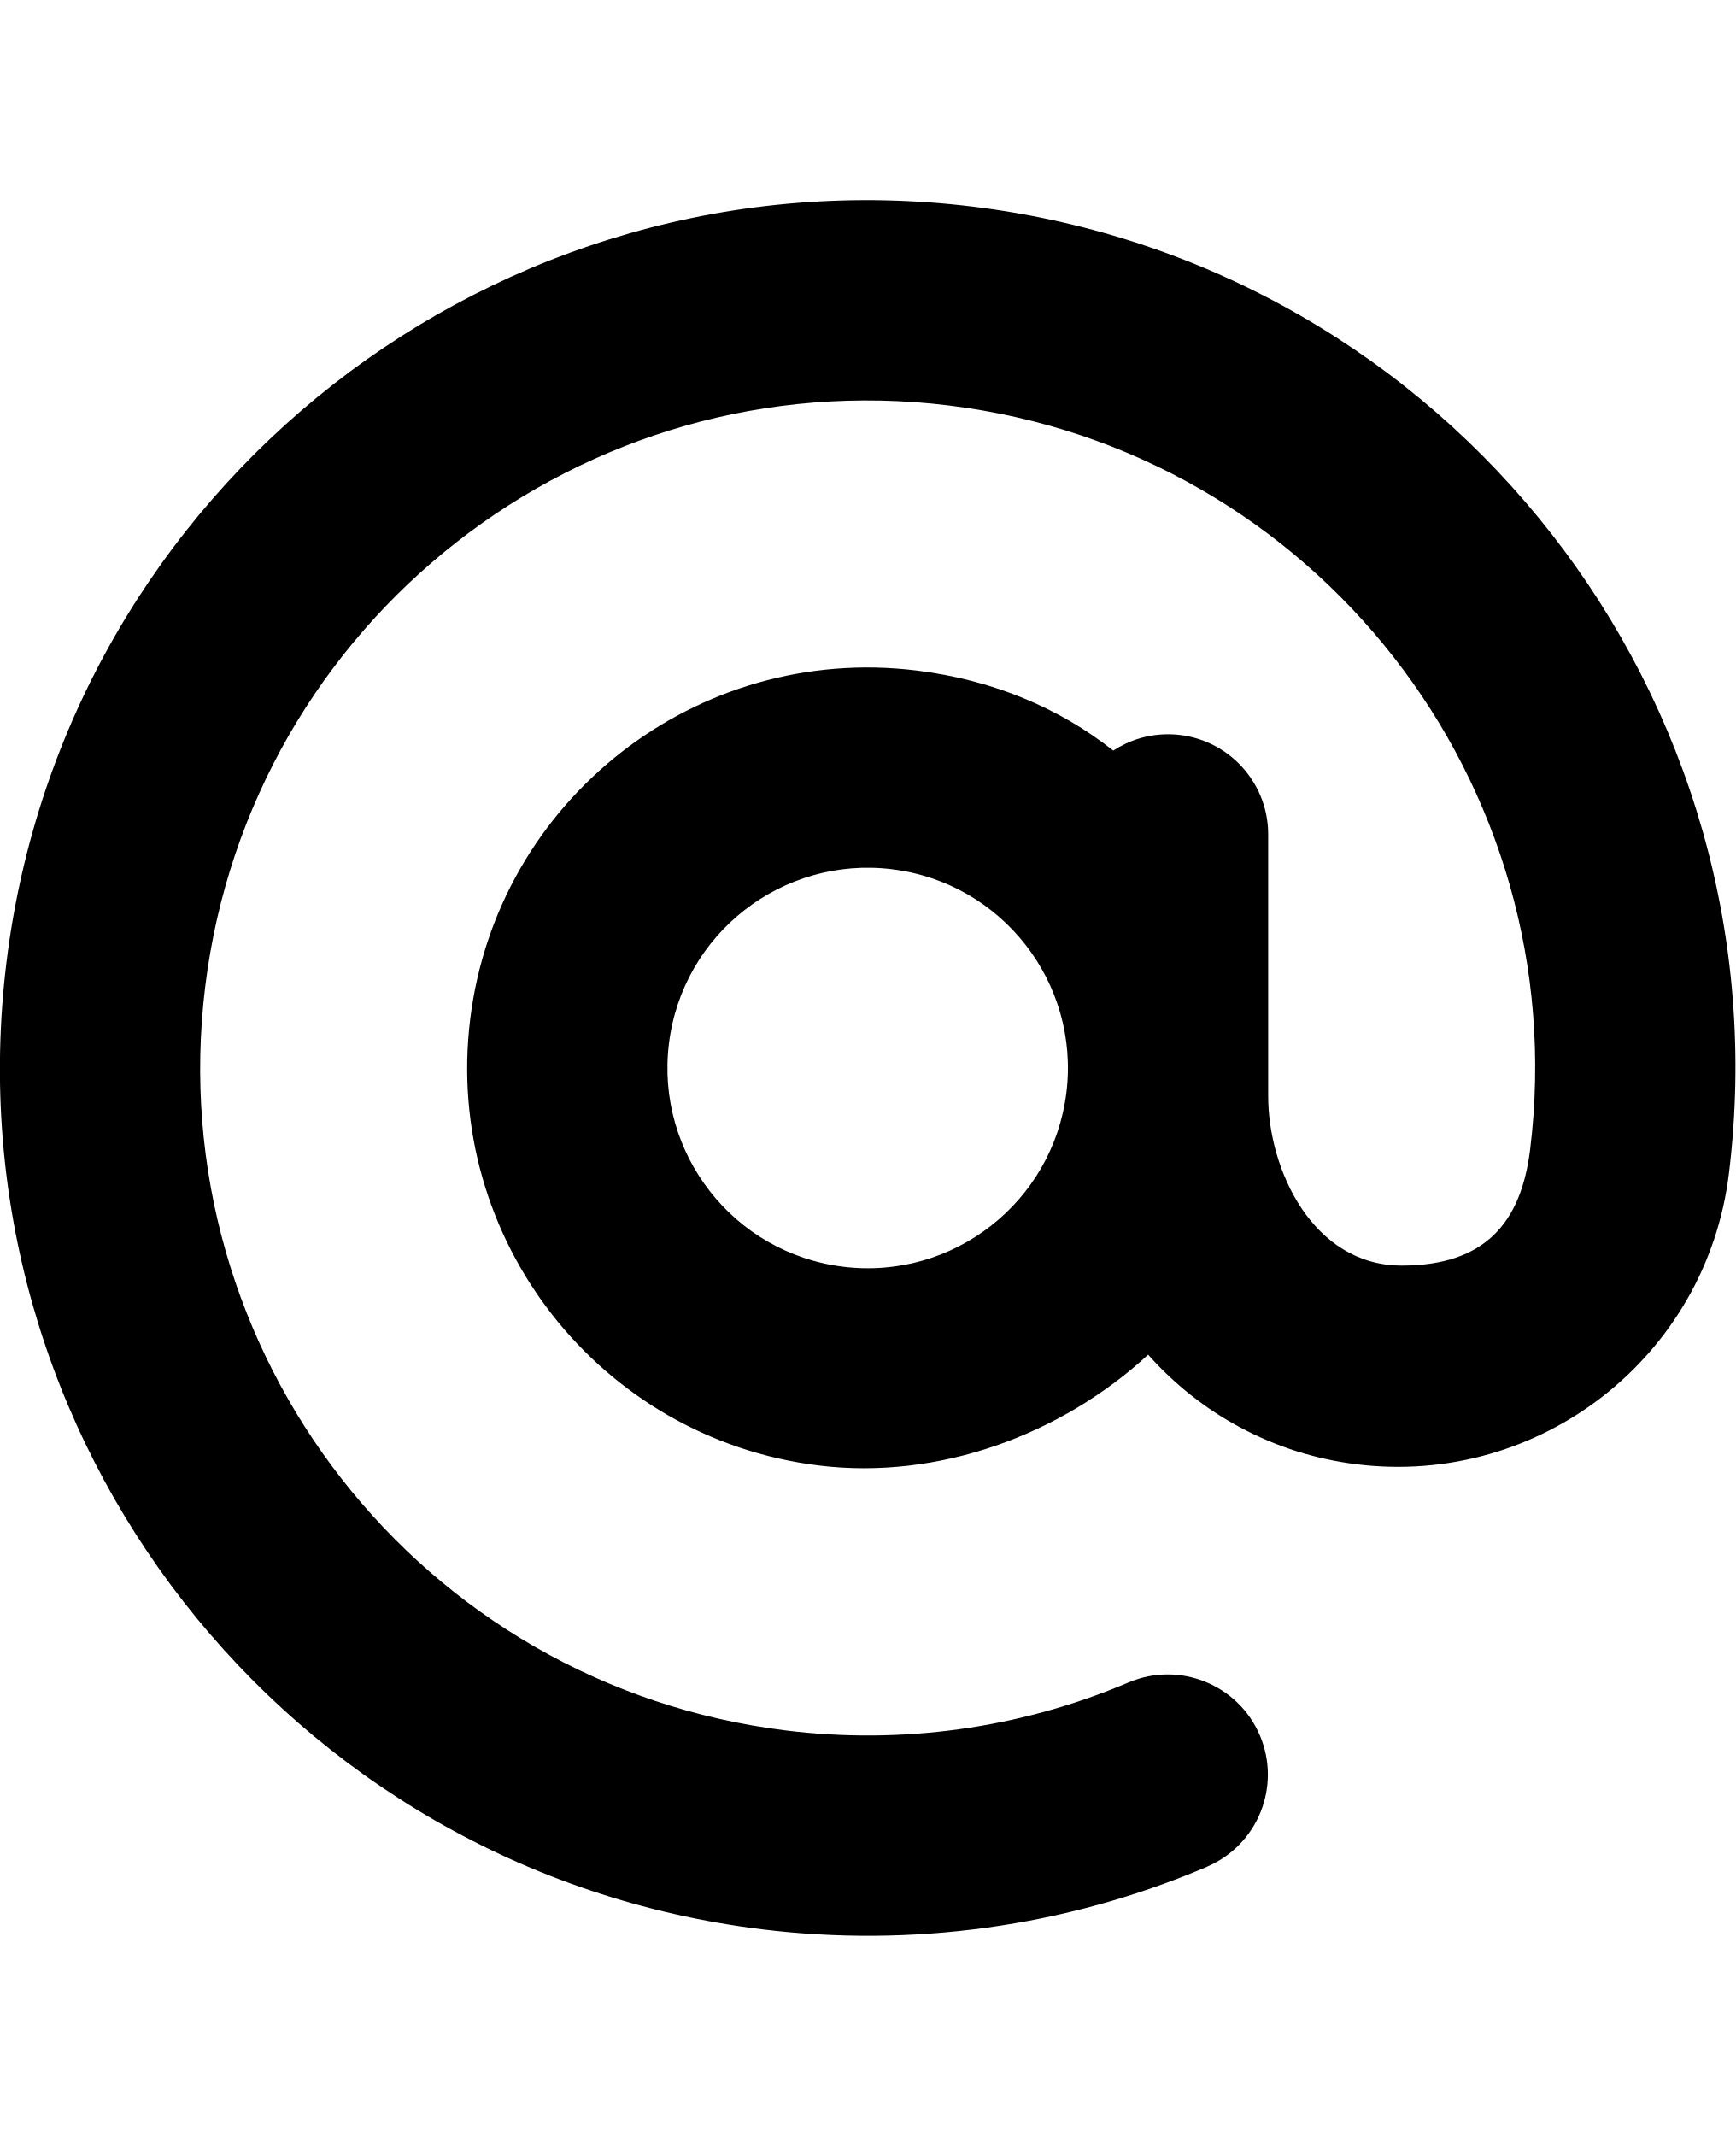
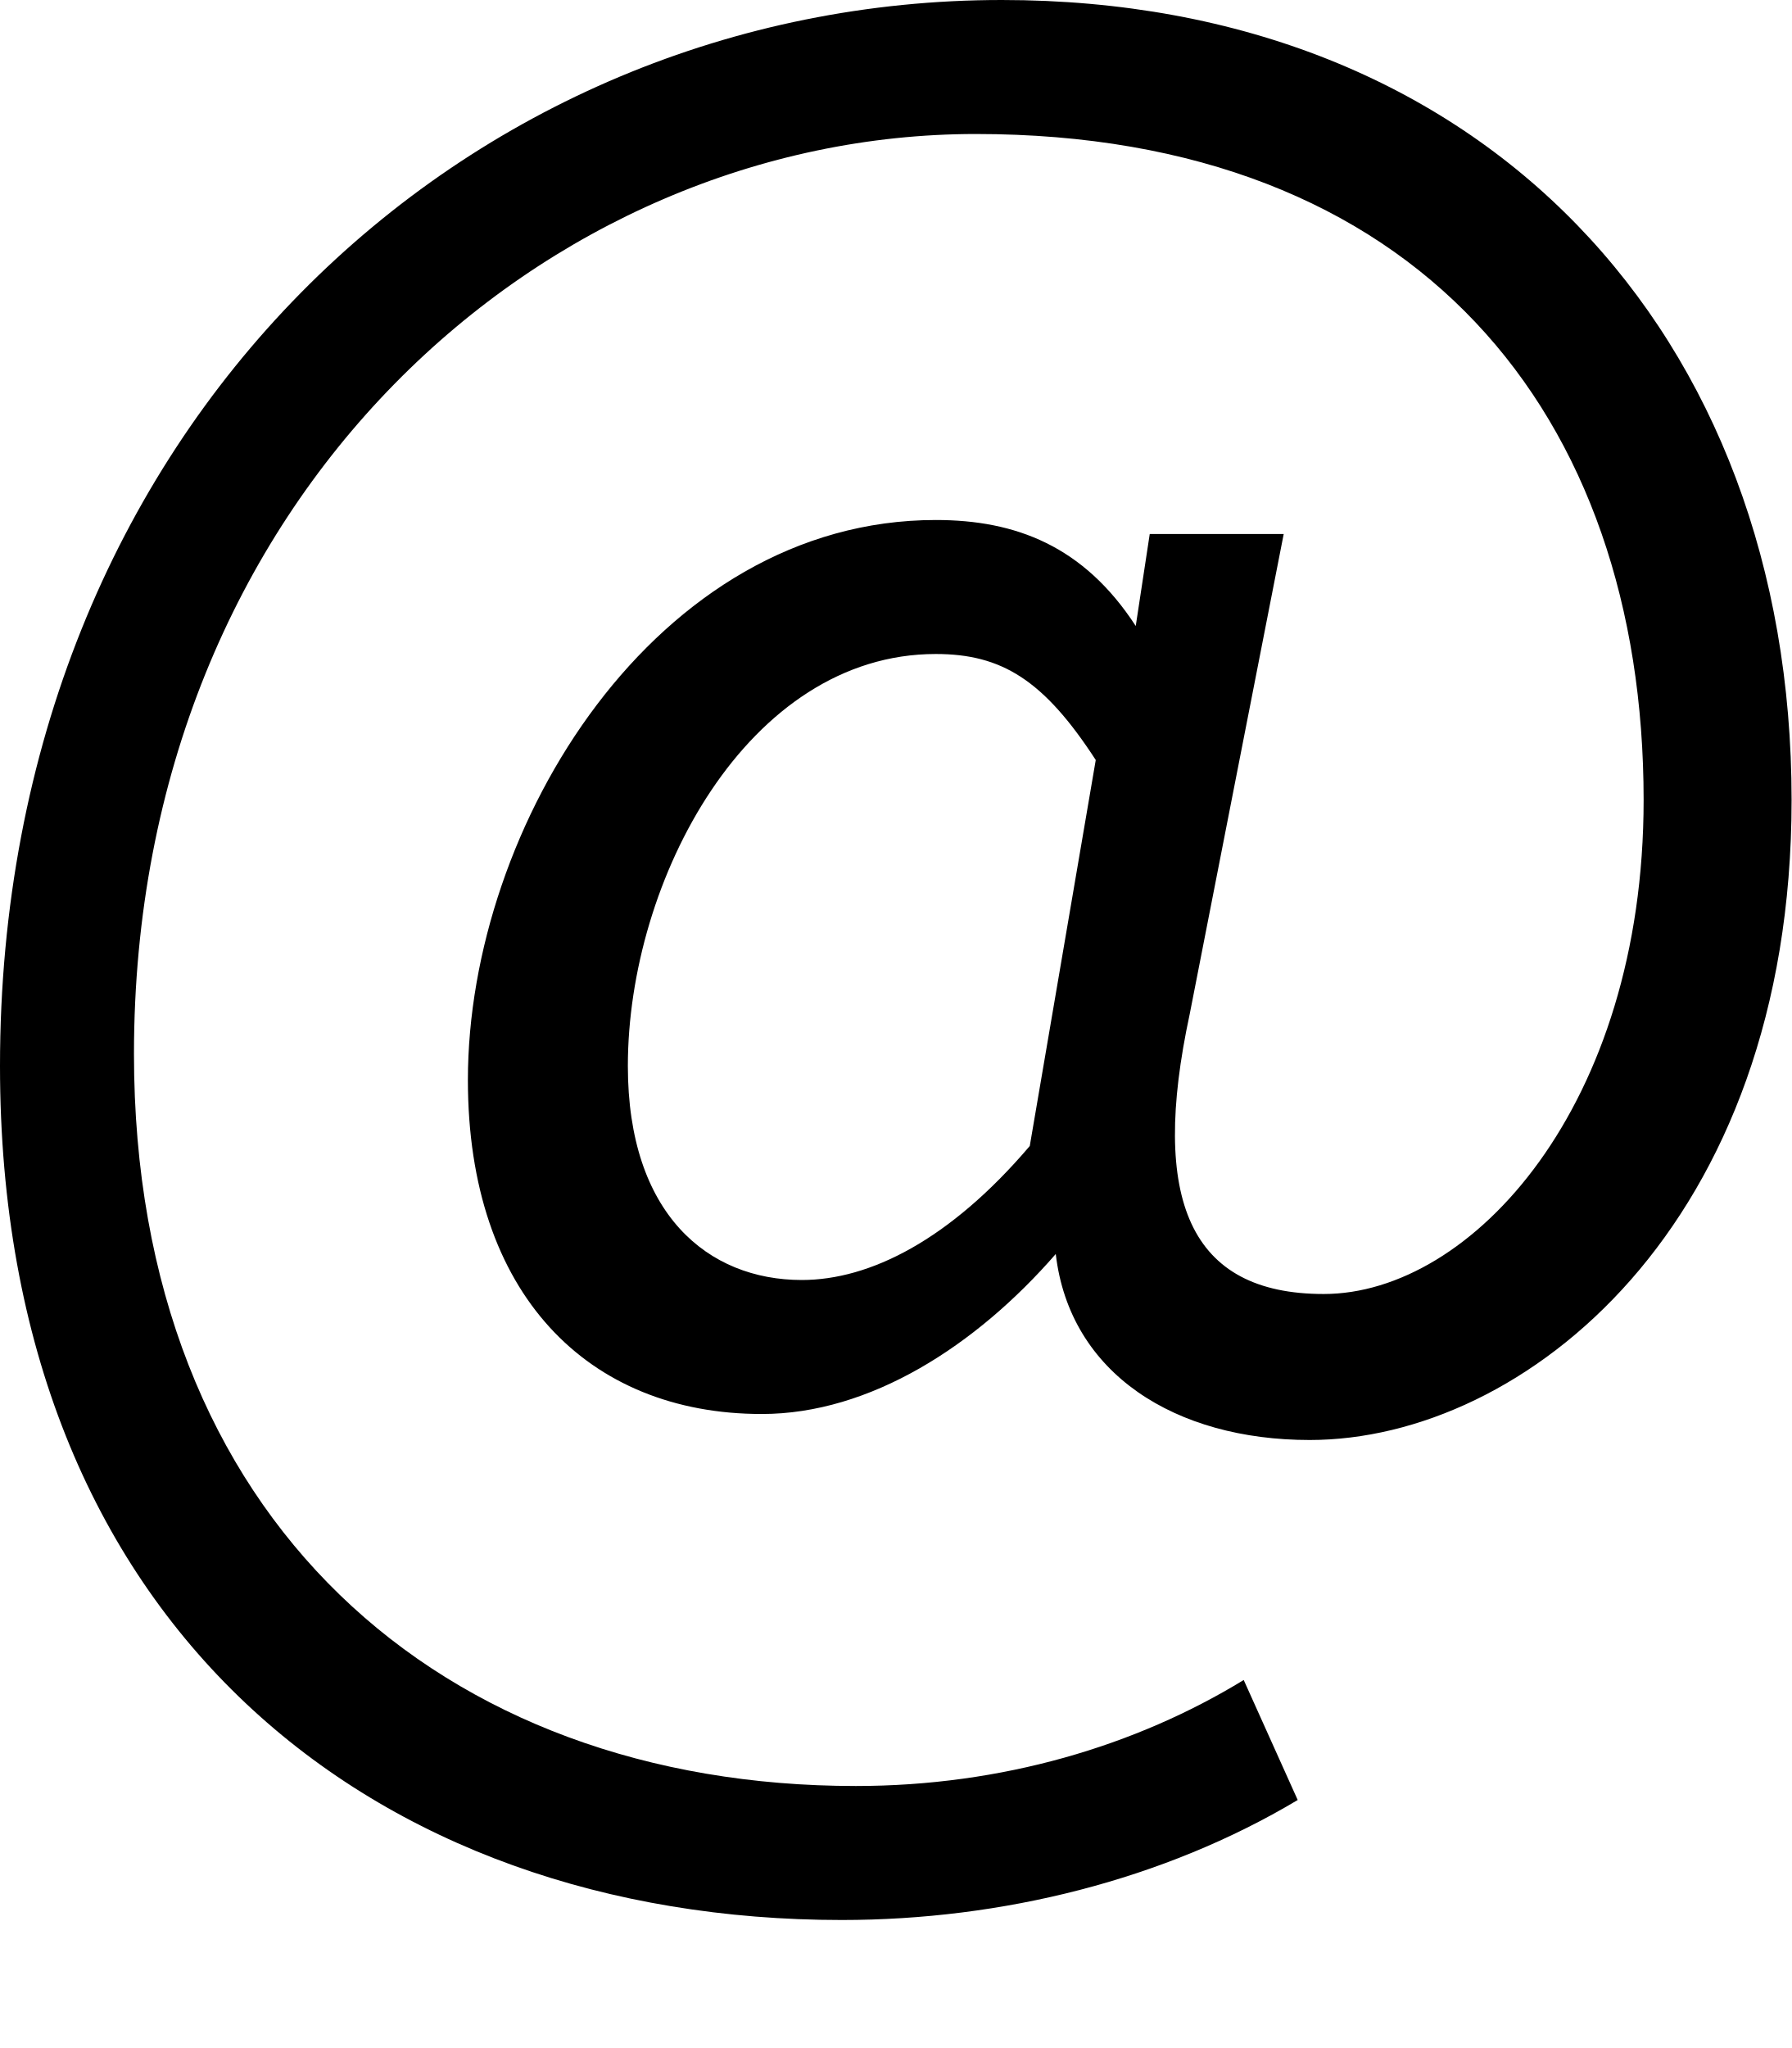
- <svg xmlns="http://www.w3.org/2000/svg" height="1024" width="832">
-   <path d="M466.697 99.101C238.66 71.102 31.1 233.265 3.102 461.302c-28 228.038 134.163 435.598 362.2 463.597 71.429 8.756 145.115-0.913 213.325-29.946l-0.016-0.032c24.404-10.357 35.788-38.538 25.431-62.939-10.359-24.403-38.538-35.787-62.94-25.43l-0.001-0.004c-52.472 22.339-109.15 29.799-164.1 23.067-175.413-21.538-300.153-181.2-278.616-356.613 21.538-175.413 181.199-300.154 356.613-278.616 175.412 21.538 300.154 181.199 278.617 356.612-4.309 35.083-21.542 55.725-61.6 55.725-42.5 0-64-45.889-64-81.222V400c0-26.51-21.49-48-48-48-9.699 0-18.72 2.887-26.269 7.833-25.684-20.259-57.437-33.87-94.349-38.402-105.246-12.923-201.045 61.924-213.967 167.17C212.508 593.848 287.354 689.646 392.6 702.568c57.379 7.045 116.216-14.707 157.871-53.13 24.959 28.124 59.866 47.624 100.121 52.567 87.707 10.769 167.537-51.602 178.307-139.309C856.898 334.66 694.734 127.101 466.697 99.101zM511.285 523.699c-6.462 52.623-54.361 90.047-106.985 83.585-52.623-6.461-90.046-54.36-83.585-106.984 6.461-52.623 54.361-90.046 106.984-83.585C480.322 423.177 517.746 471.076 511.285 523.699z" />
+ <svg xmlns="http://www.w3.org/2000/svg" height="1024" width="896">
+   <path d="M421 960c80 0 161-20 228-60l-27-60c-54 33-121 53-194 53-207 0-361-133-361-366C67 247 274 67 488 67c221 0 334 140 334 333 0 153-86 247-160 247-67 0-87-47-67-140l47-240h-67l-7 46c-26-40-60-53-100-53-140 0-234 153-234 280 0 107 60 167 147 167 54 0 107-34 147-80 7 60 60 93 127 93 107 0 241-107 241-320C896 167 742 0 501 0 234 0 0 213 0 533c0 280 187 427 421 427z m-20-320c-47 0-87-33-87-107 0-93 60-206 154-206 33 0 54 13 80 53l-33 193c-40 47-80 67-114 67z" />
</svg>
